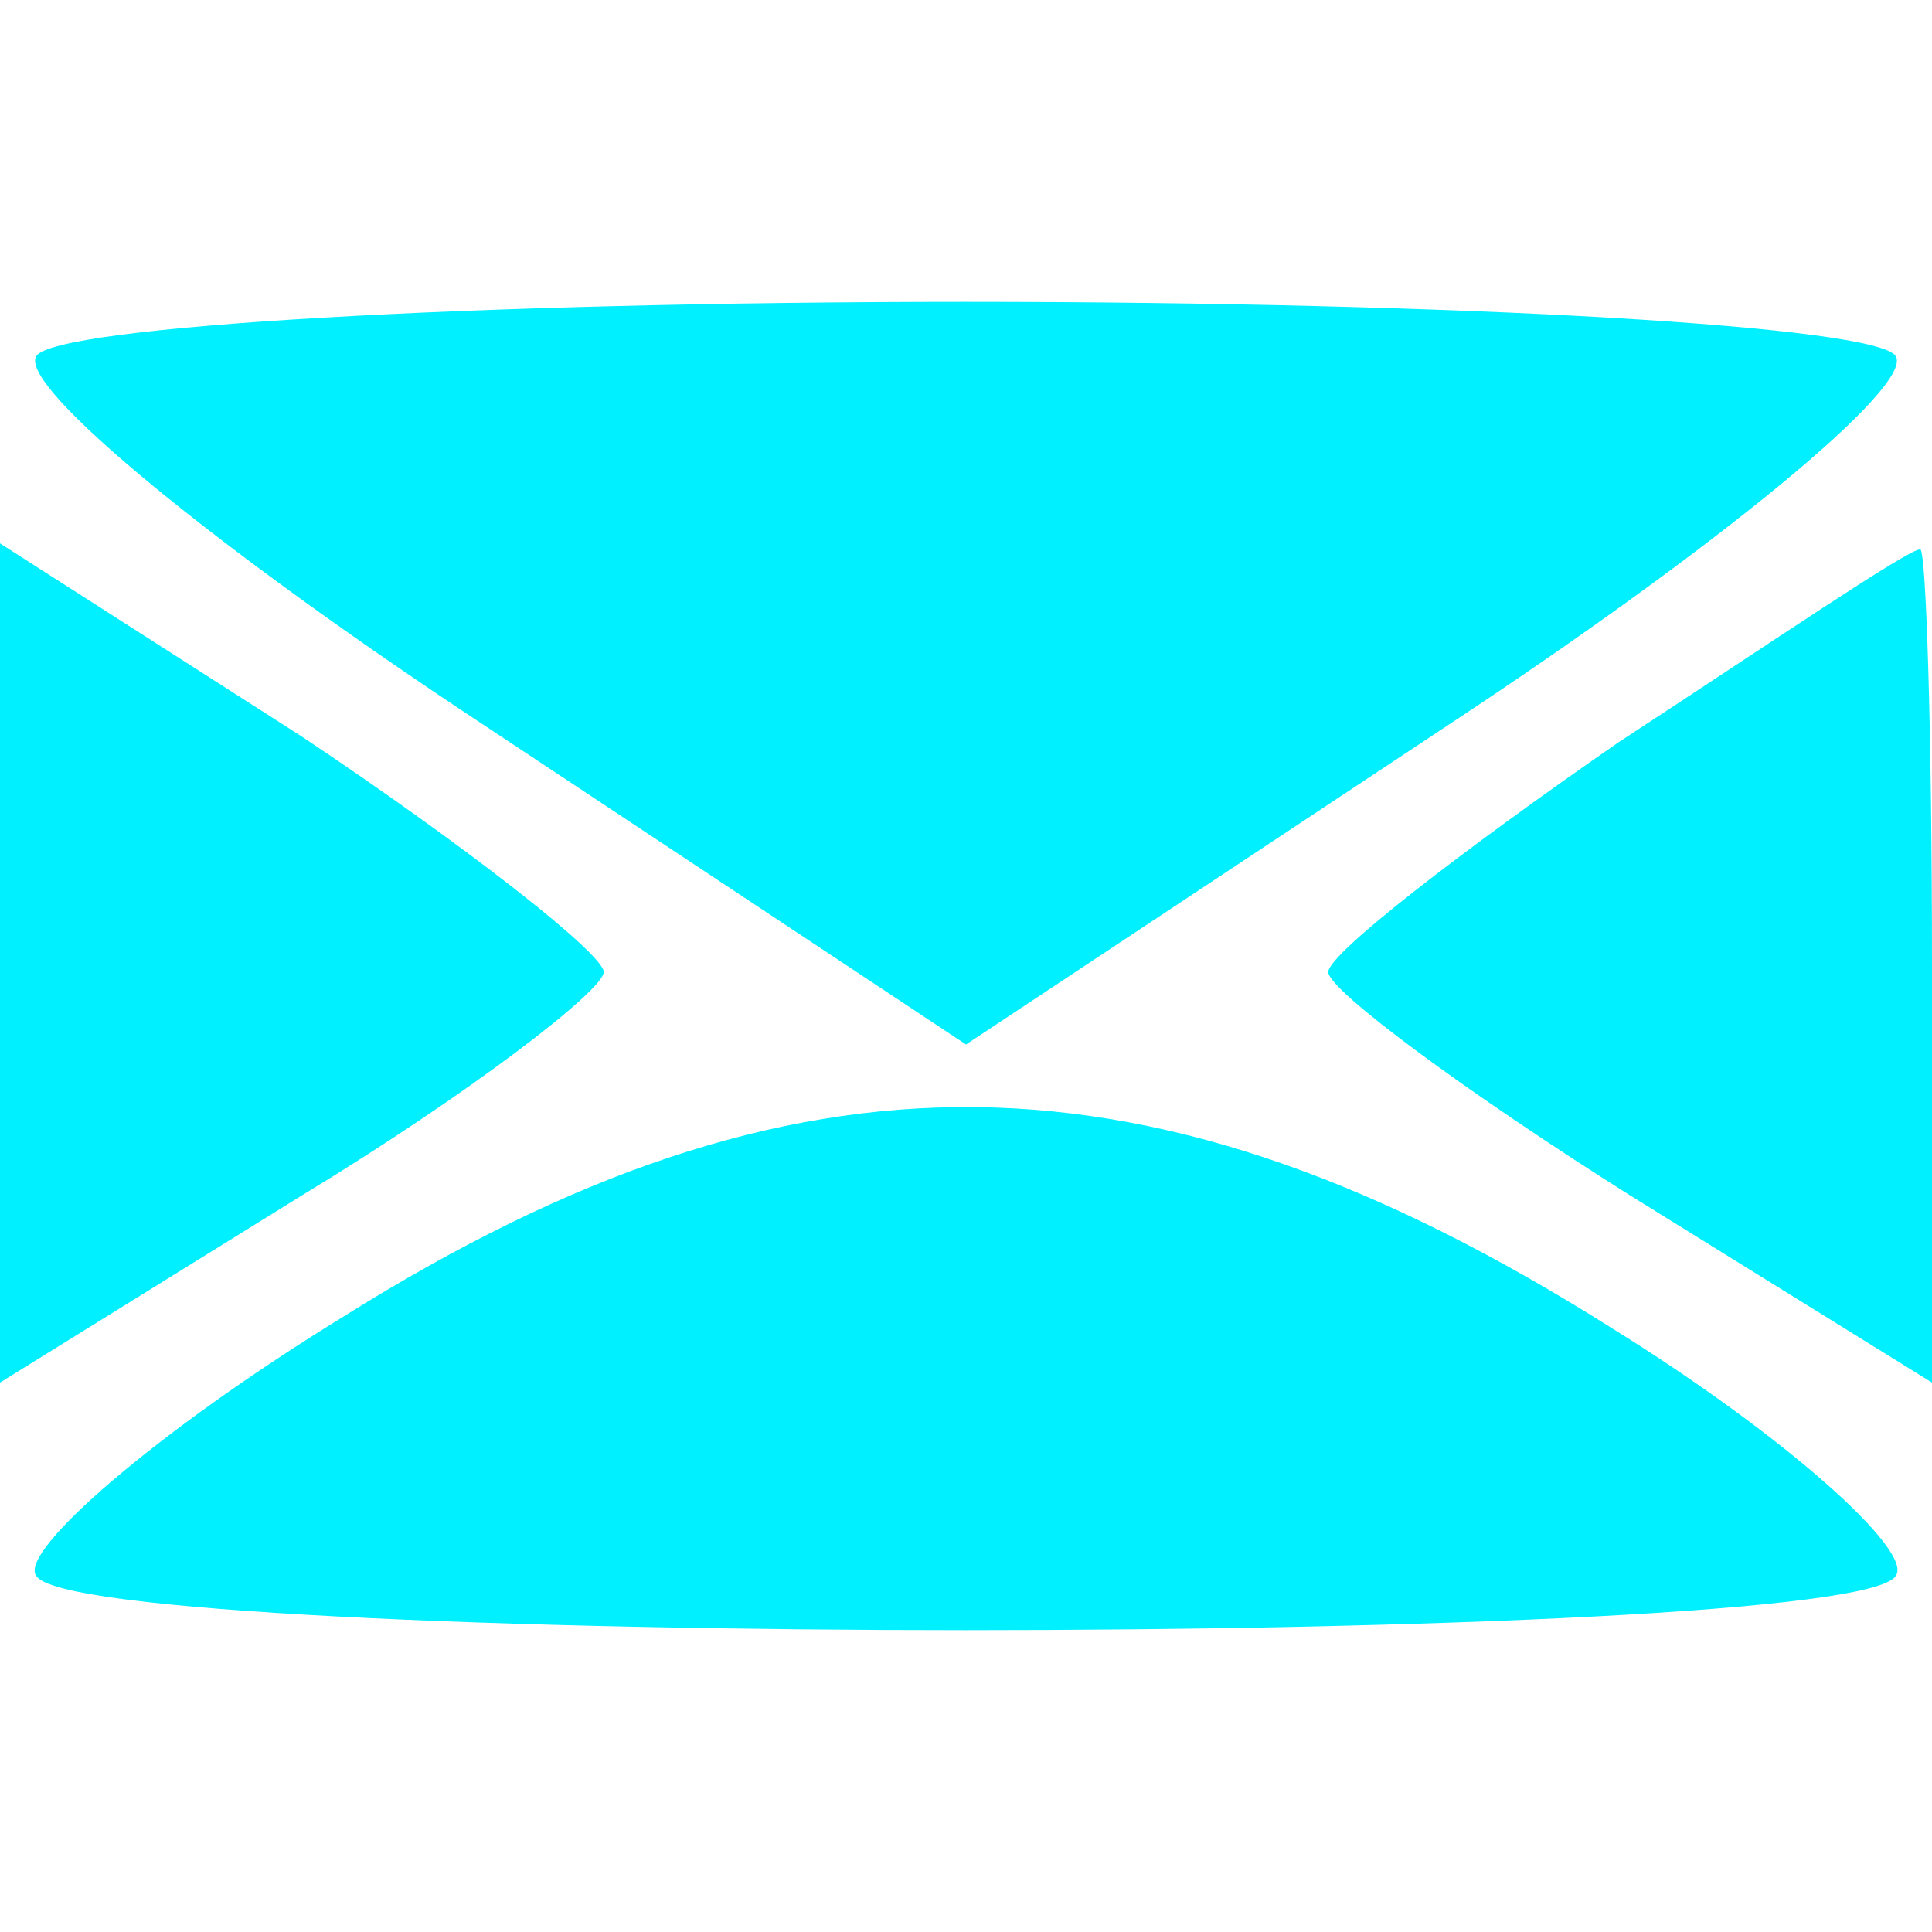
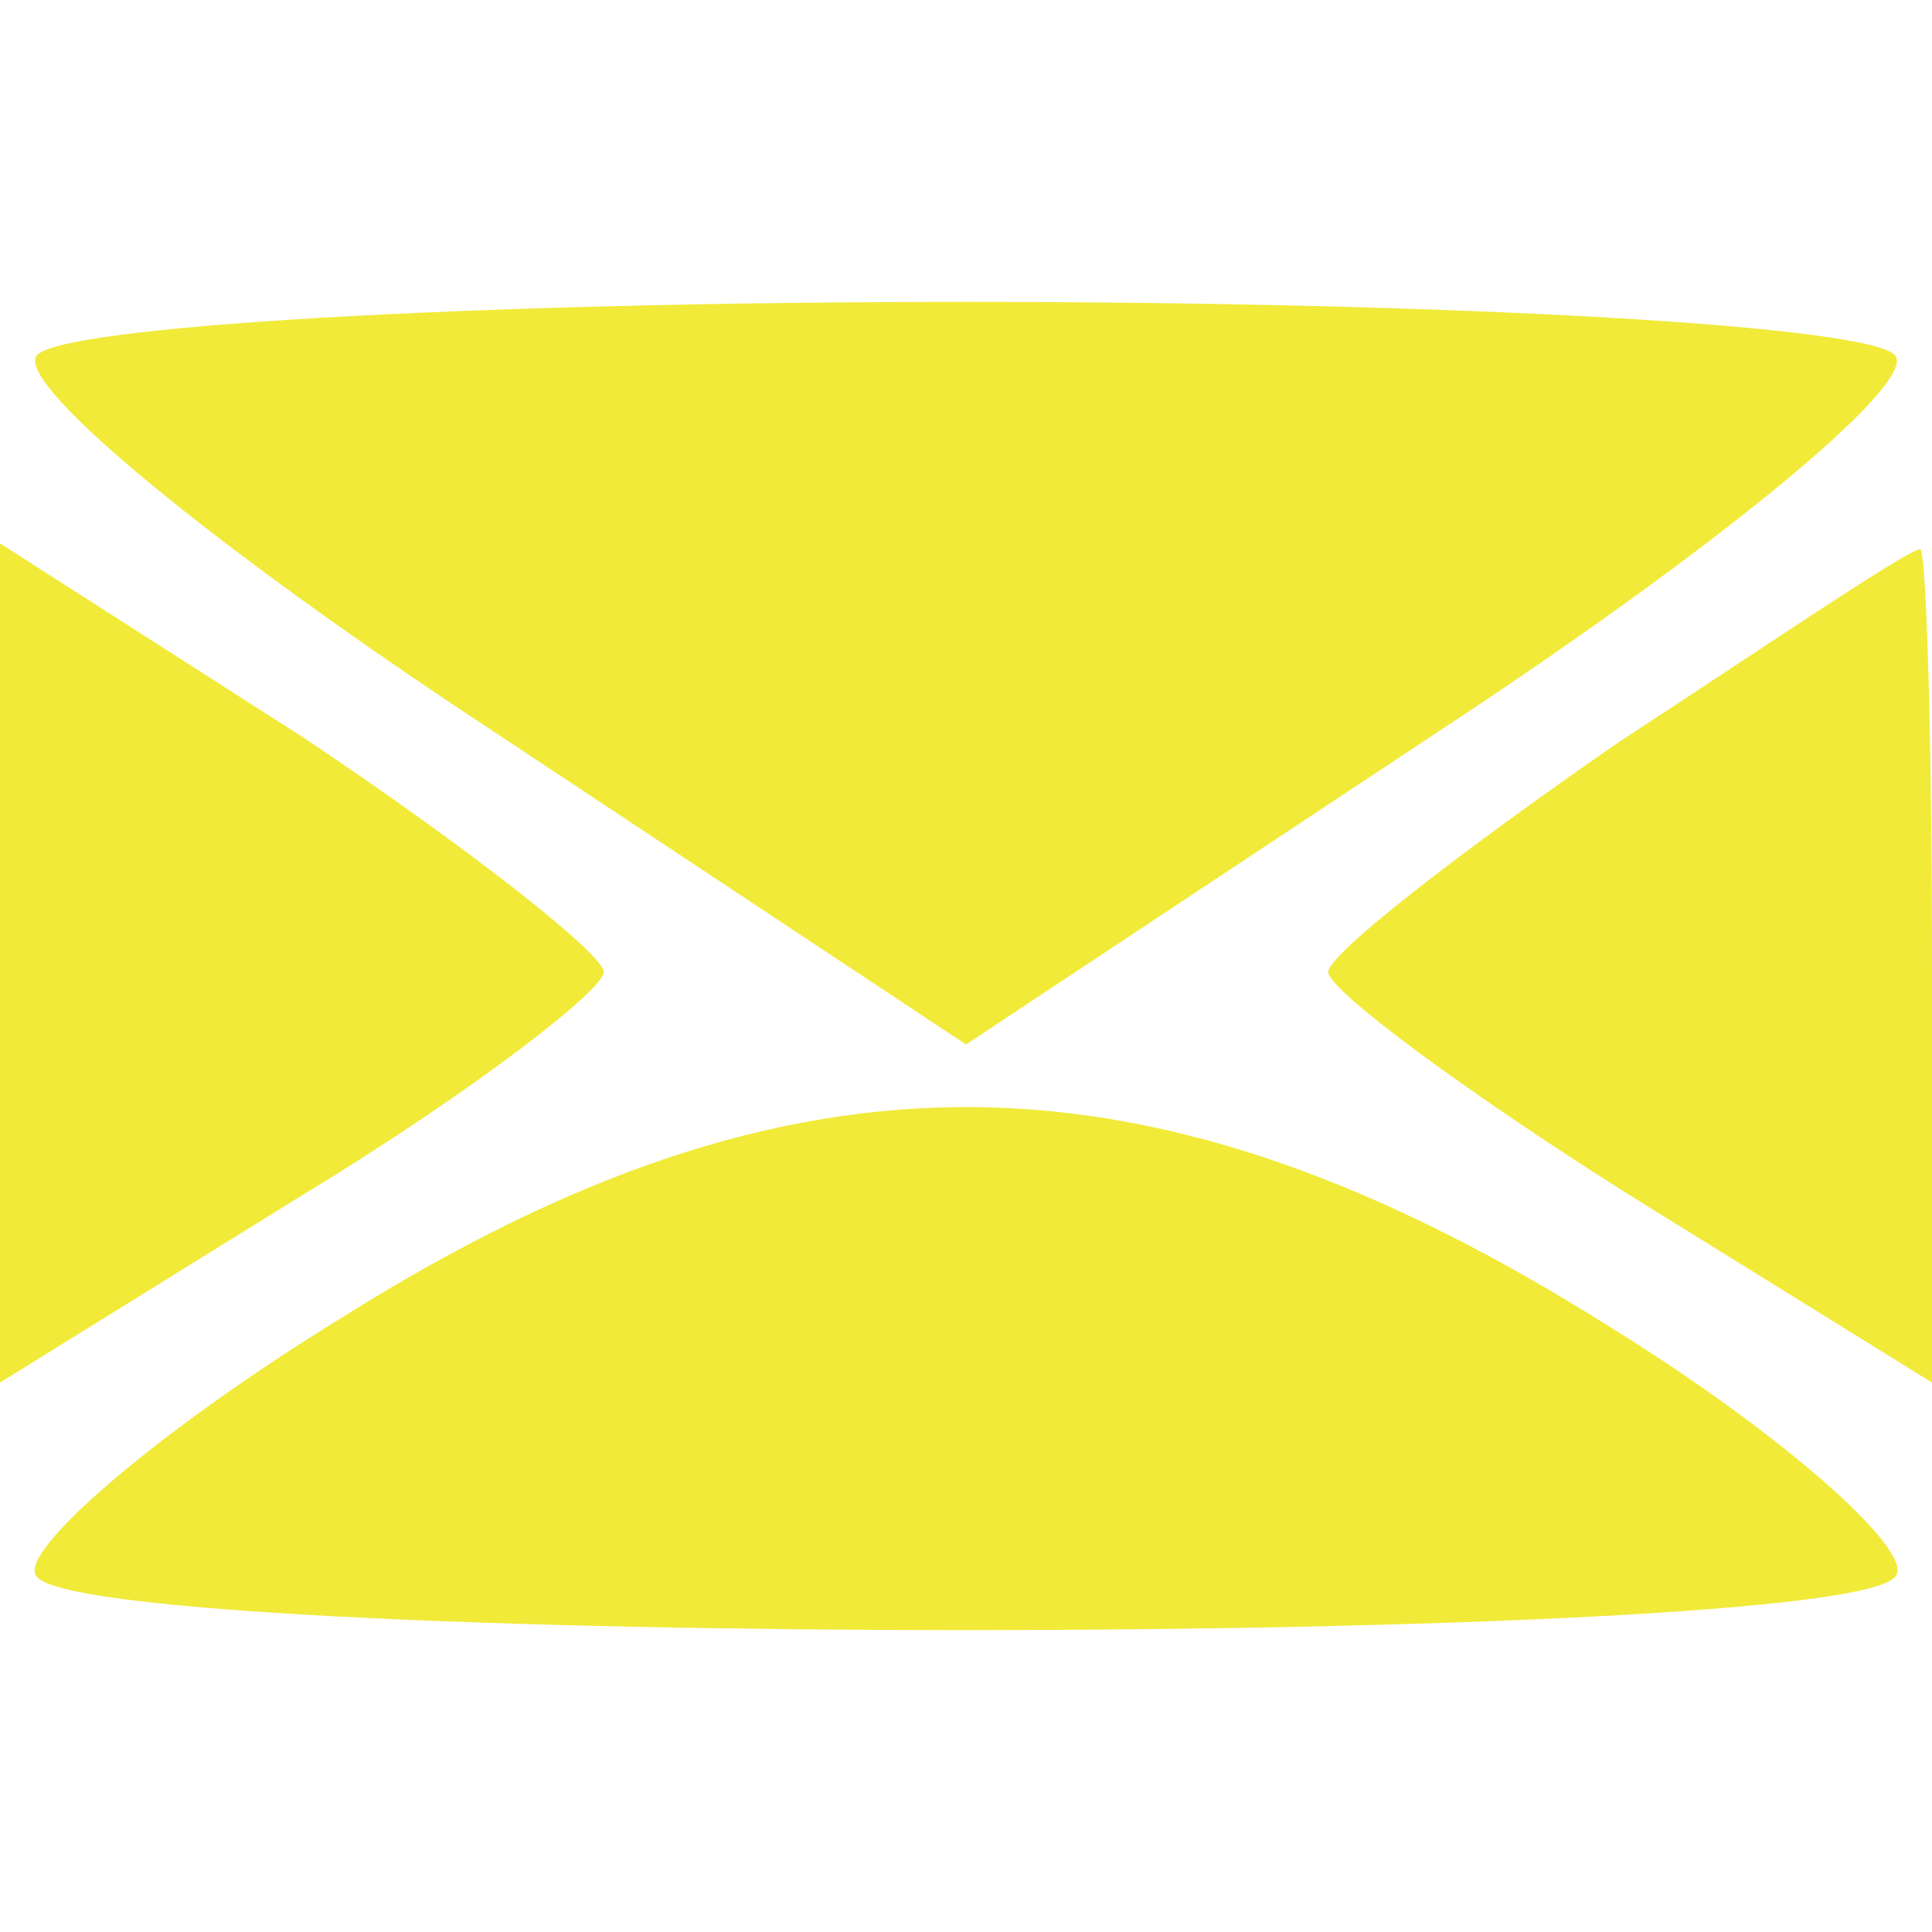
<svg xmlns="http://www.w3.org/2000/svg" version="1.0" width="24pt" height="24pt" viewBox="0 0 32 32" preserveAspectRatio="xMidYMid meet">
-   <g transform="translate(0,32) scale(0.1,-0.1)" fill="#00F0FF" stroke="none">
+   <g transform="translate(0,32) scale(0.1,-0.1)" fill="#f1ea39" stroke="none">
    <path d="M6 261 c-3 -5 30 -32 74 -61 l80 -53 80 53 c44 29 77 56 74 61 -3 5 -72 9 -154 9 -82 0 -151 -4 -154 -9z" />
    <path d="M0 160 l0 -69 50 31 c28 17 50 34 50 37 0 3 -23 21 -50 39 l-50 32 0 -70z" />
    <path d="M268 197 c-26 -18 -48 -35 -48 -38 0 -3 23 -20 50 -37 l50 -31 0 69 c0 39 -1 70 -2 69 -2 0 -24 -15 -50 -32z" />
    <path d="M57 102 c-31 -19 -54 -39 -51 -43 7 -12 301 -12 308 0 3 4 -18 23 -47 41 -76 48 -135 49 -210 2z" />
  </g>
</svg>
